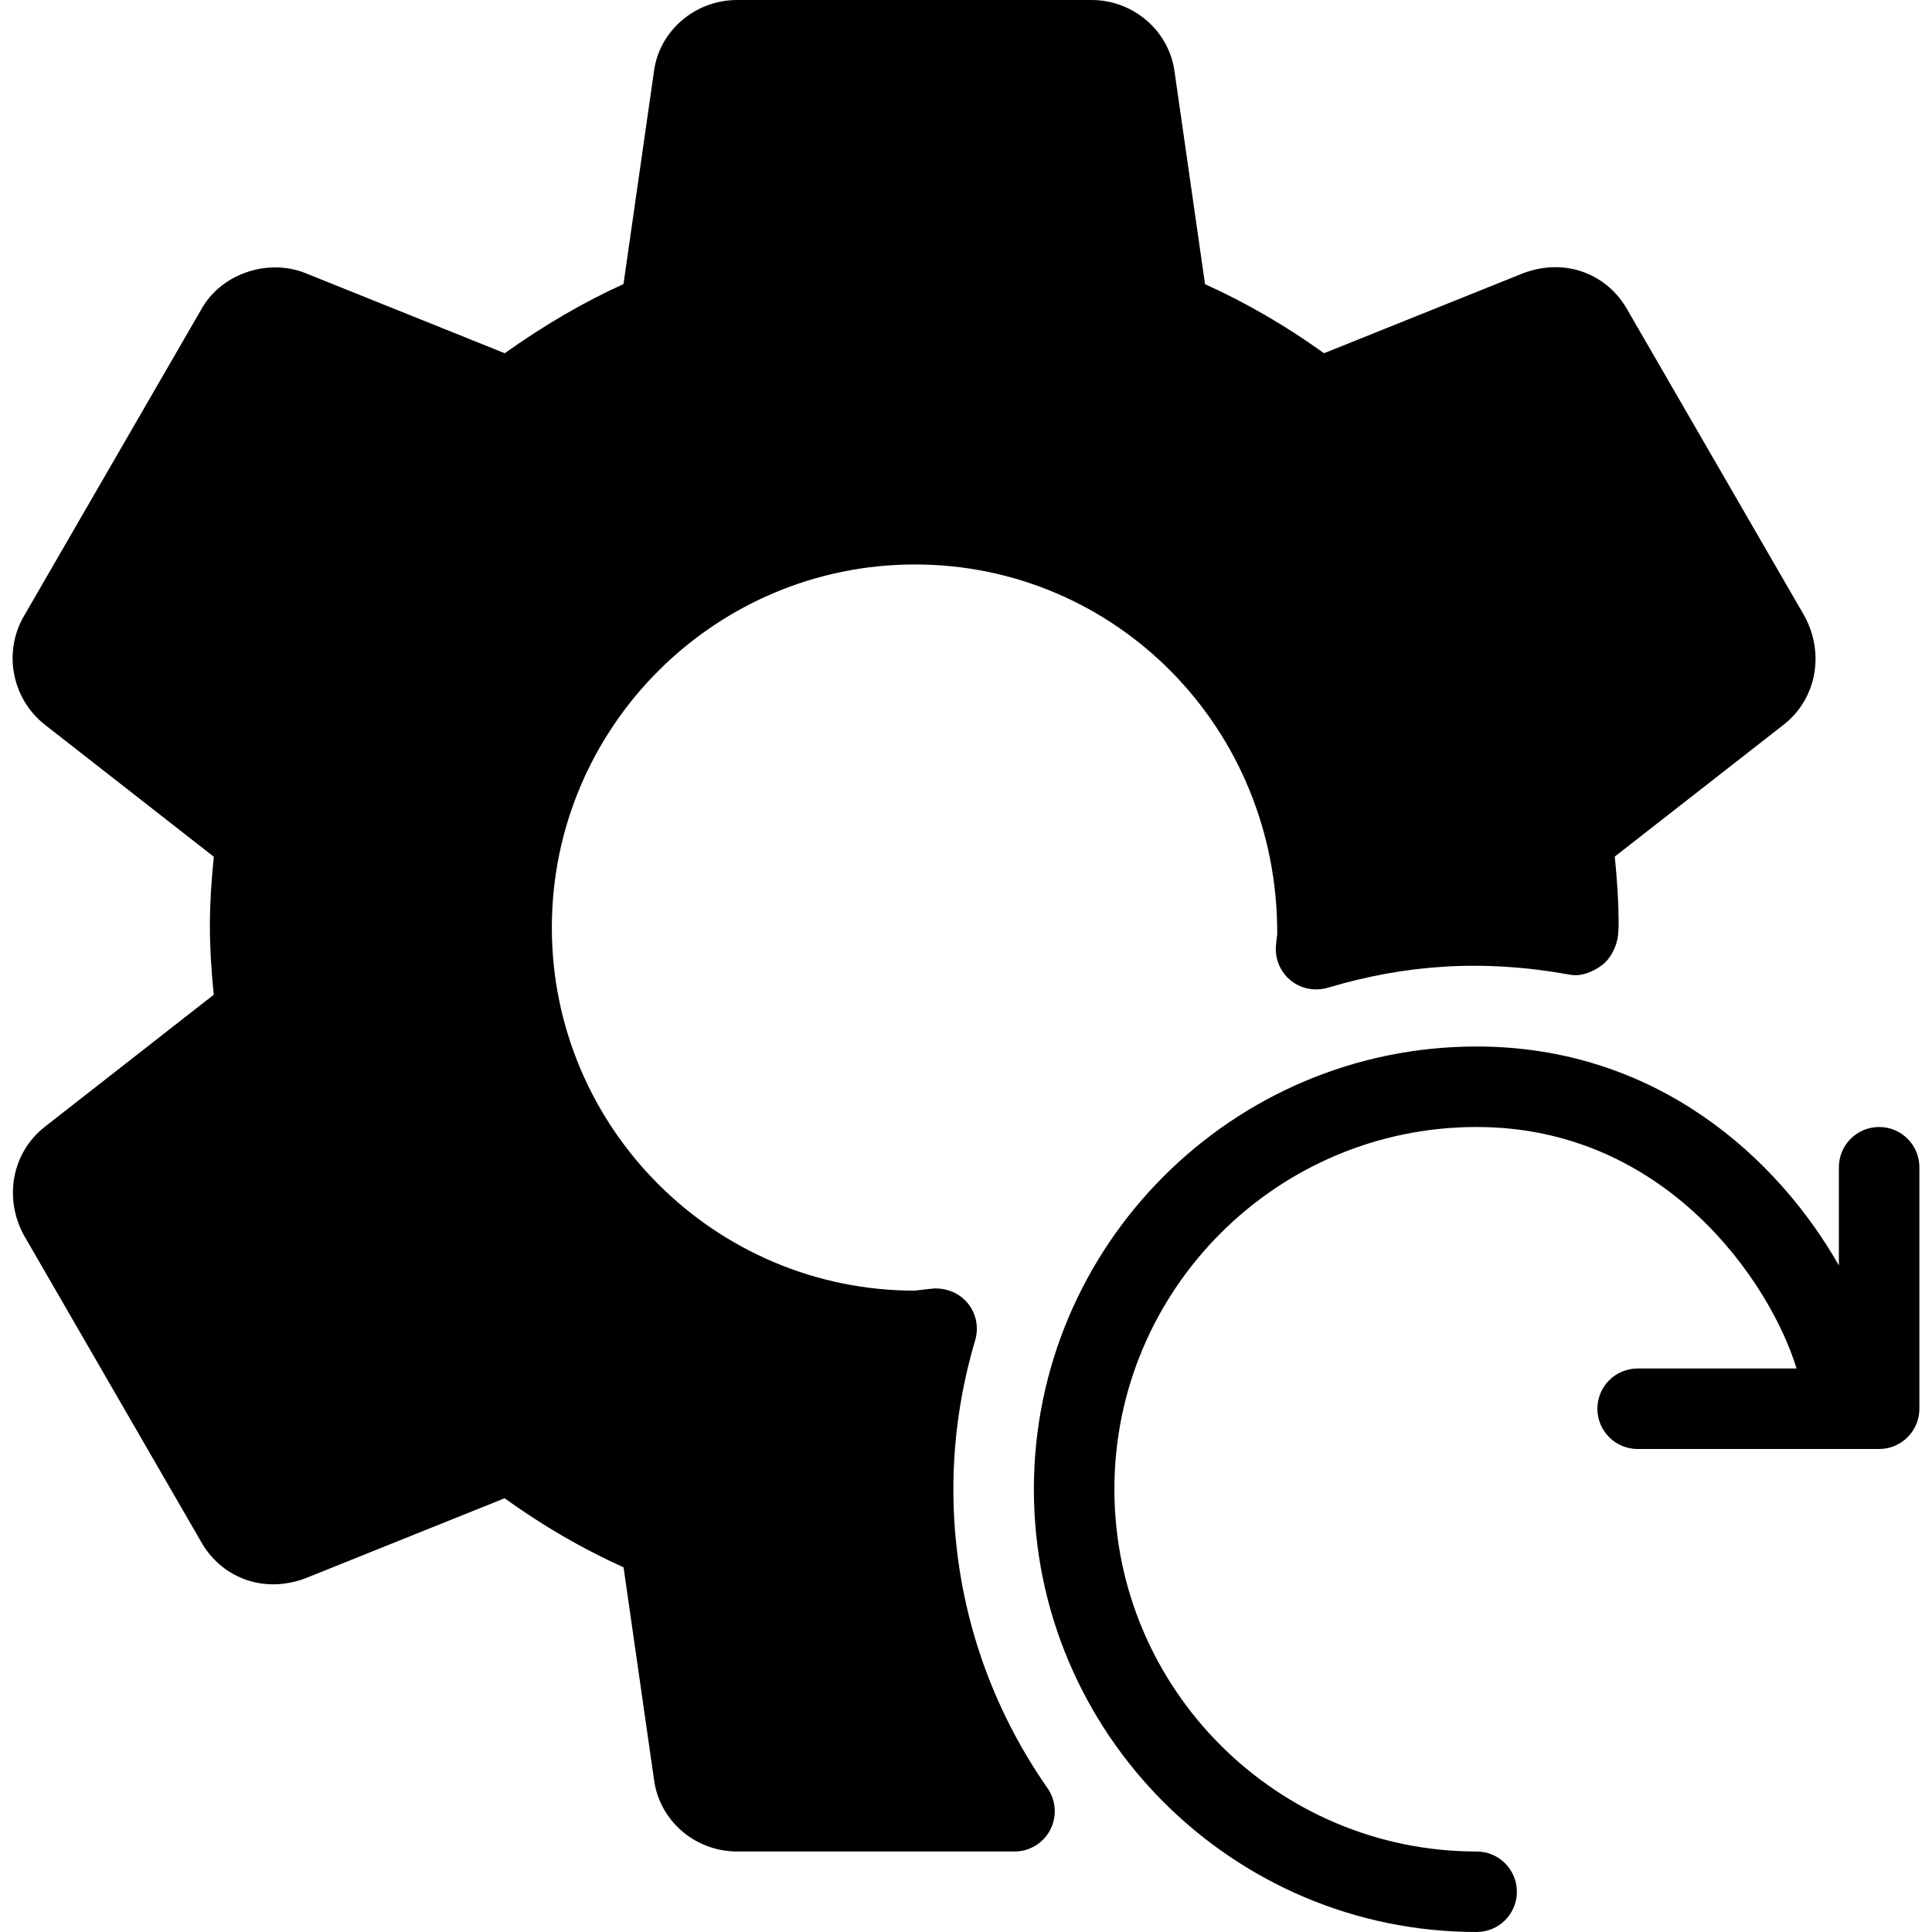
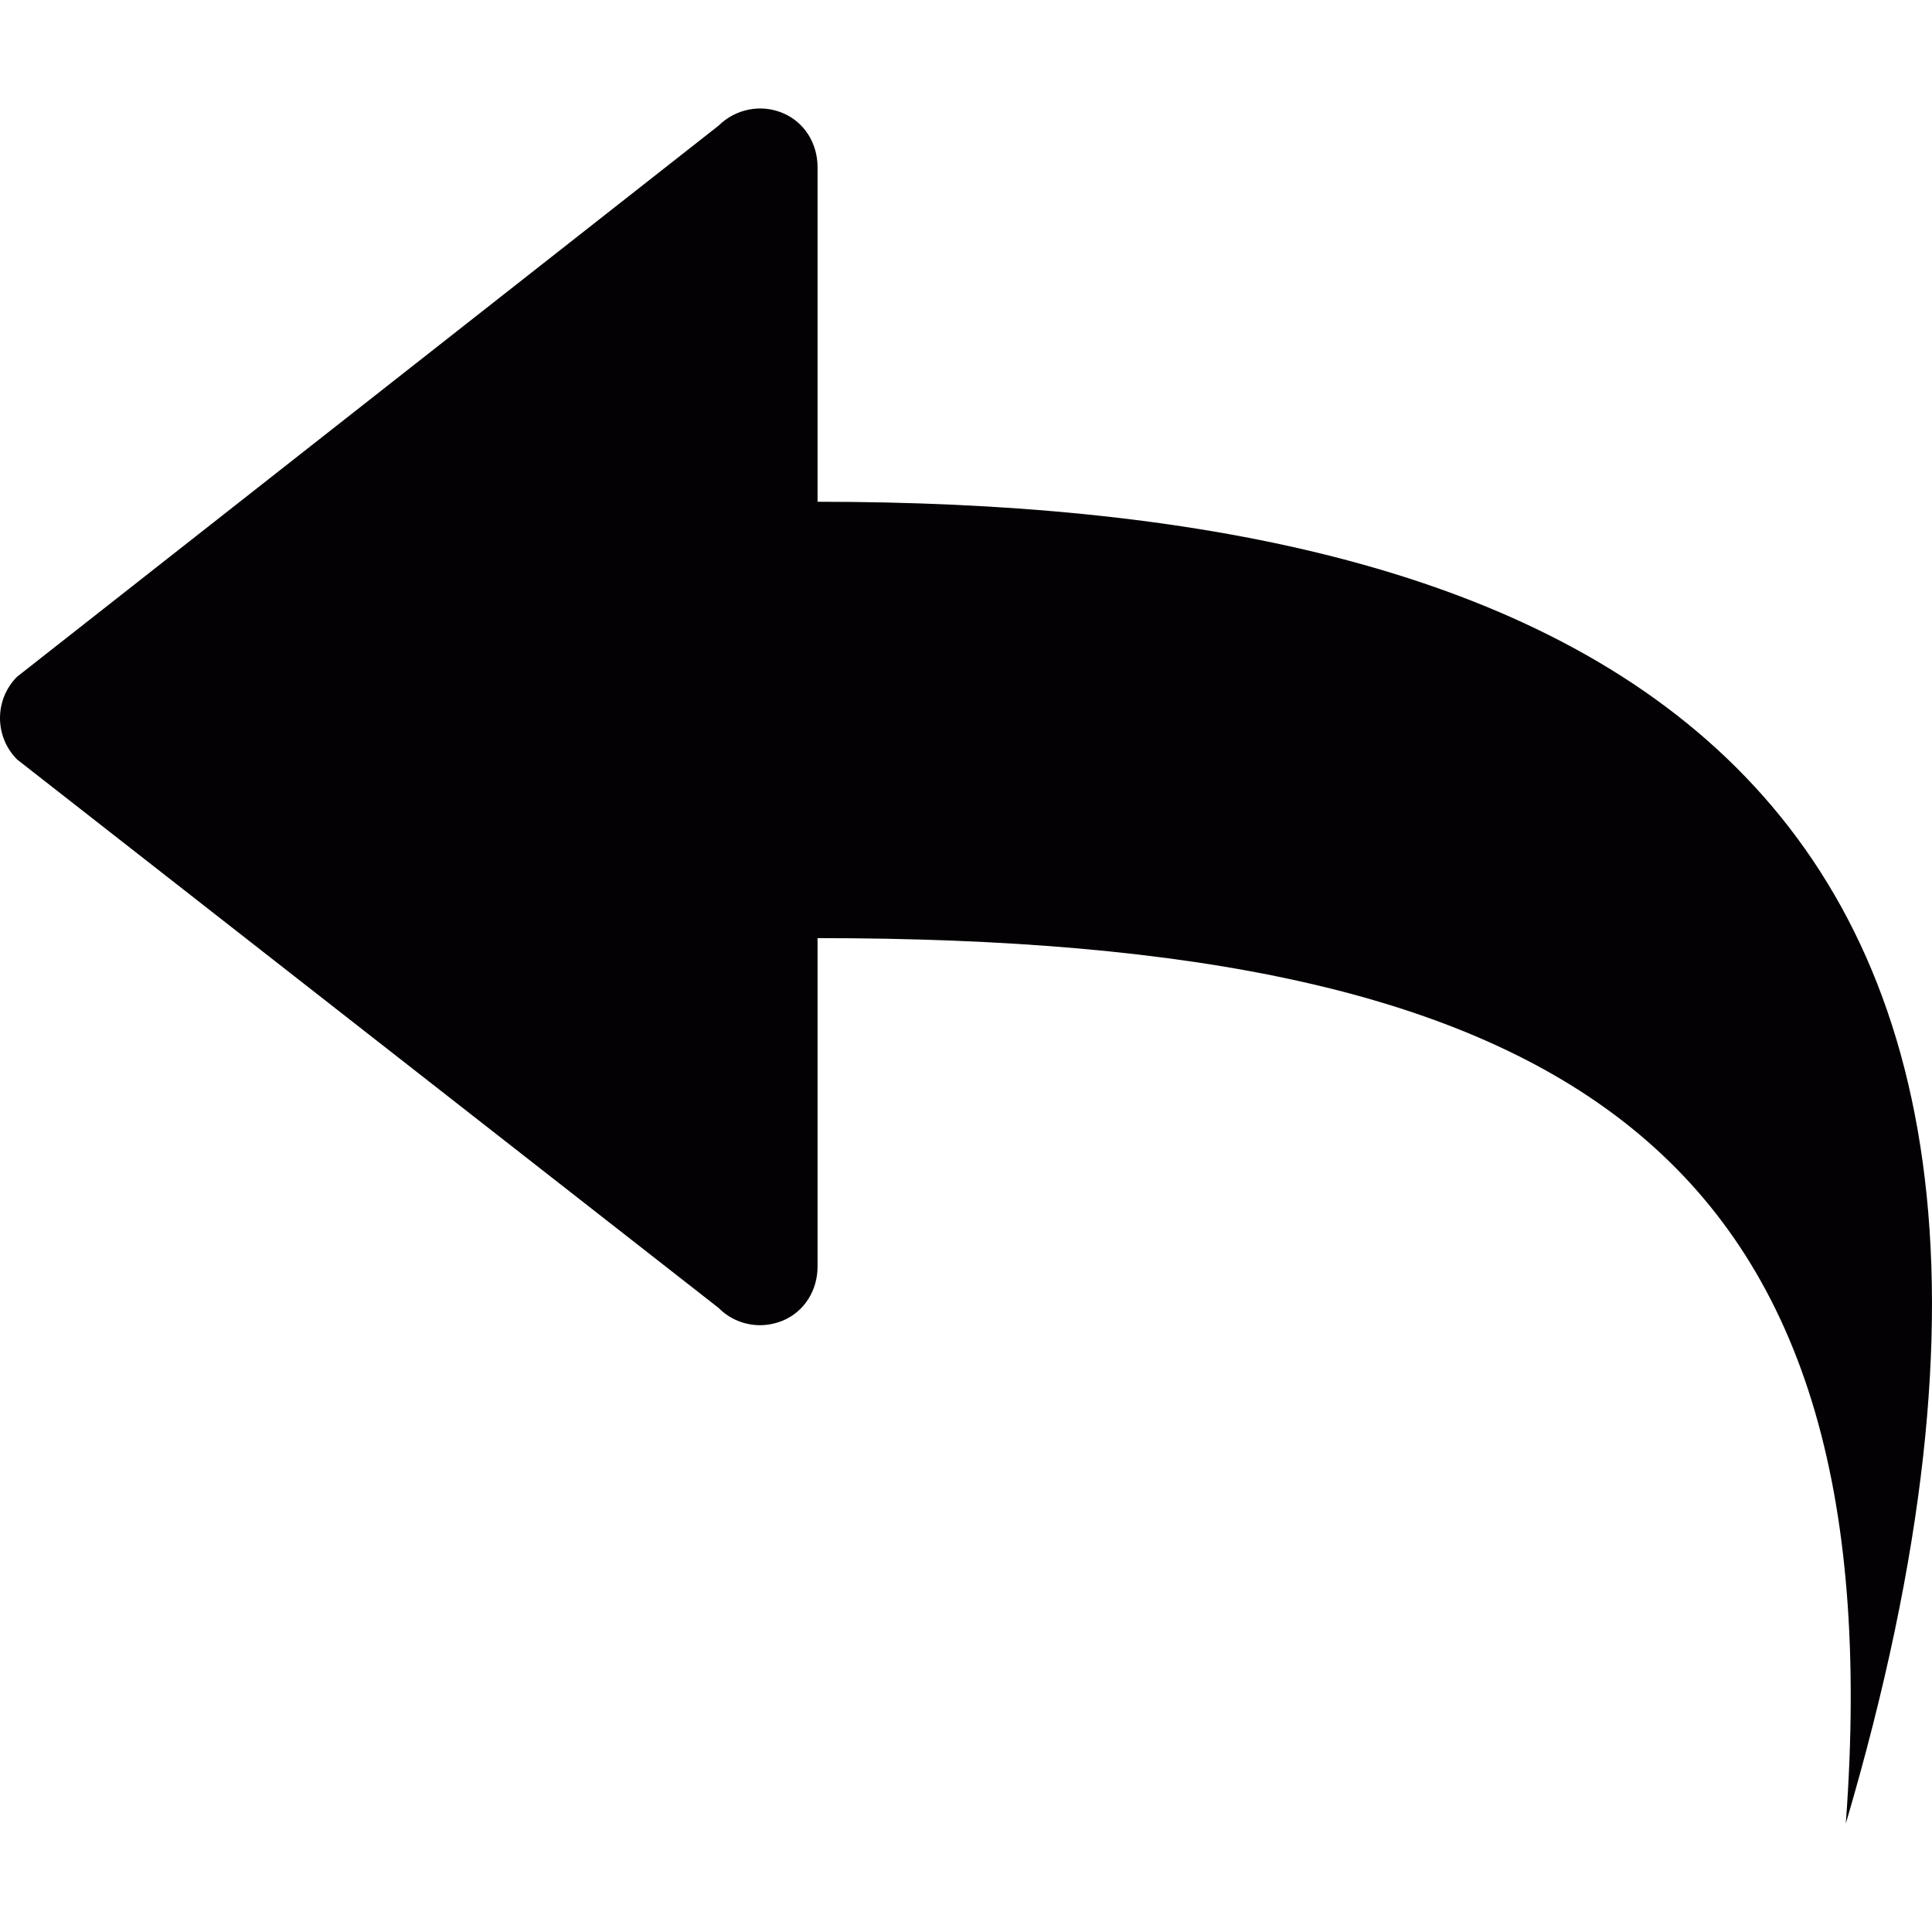
- <svg xmlns="http://www.w3.org/2000/svg" version="1.1" id="Layer_1" x="0px" y="0px" viewBox="0 0 512 512" style="enable-background:new 0 0 512 512;" xml:space="preserve">
+ <svg xmlns="http://www.w3.org/2000/svg" version="1.1" id="Capa_1" x="0px" y="0px" viewBox="0 0 25.64 25.64" style="enable-background:new 0 0 25.64 25.64;" xml:space="preserve">
  <g>
    <g>
-       <path d="M478.213,163.264l-46.805-80.939c-5.099-9.344-16.107-14.229-27.648-9.963l-52.885,21.248    c-10.048-7.232-20.608-13.376-31.531-18.304L311.301,19.2C309.936,8.256,300.443,0,289.221,0h-93.867    c-11.221,0-20.715,8.256-22.059,19.008l-8.064,56.277c-10.581,4.8-20.971,10.859-31.467,18.325L80.731,72.299    c-10.197-3.925-22.357,0.491-27.435,9.771L6.405,163.157c-5.632,9.557-3.307,21.952,5.44,28.864l44.821,35.029    c-0.704,6.763-1.045,12.672-1.045,18.283s0.341,11.52,1.024,18.283l-44.843,35.051c-8.555,6.763-10.901,18.752-5.44,28.736    l46.805,80.96c5.099,9.323,16.128,14.208,27.669,9.941l52.885-21.248c10.048,7.232,20.608,13.376,31.531,18.304l8.043,56.085    c1.344,10.965,10.837,19.221,22.059,19.221h73.515c3.989,0,7.616-2.219,9.451-5.739c1.835-3.52,1.557-7.765-0.704-11.029    c-16.32-23.381-24.96-50.795-24.96-79.232c0-13.269,1.941-26.56,5.781-39.509c0.981-3.328,0.299-6.912-1.856-9.643    c-2.155-2.709-5.461-4.16-8.939-4.053c-1.152,0.064-2.283,0.213-5.184,0.576c-53.056,0-96.213-43.157-96.213-96.213    c0-53.056,43.157-96.235,96.213-96.235c53.056,0,96.213,43.157,96.021,97.984c-0.149,1.131-0.299,2.261-0.363,3.413    c-0.171,3.477,1.344,6.805,4.053,8.939c2.731,2.155,6.336,2.795,9.643,1.856c20.757-6.187,41.216-7.659,64.384-3.456    c2.837,0.512,5.952-0.768,8.341-2.539c2.368-1.771,3.947-5.056,4.267-8c0.043-0.384,0.149-2.112,0.149-2.496    c0-6.635-0.469-12.885-1.024-18.283L472.752,192C481.307,185.259,483.653,173.269,478.213,163.264z" />
-     </g>
-   </g>
-   <g>
-     <g>
-       <path d="M497.989,298.667c-5.888,0-10.667,4.779-10.667,10.667v26.027c-16.085-28.309-48.213-58.027-96-58.027    c-64.704,0-117.333,52.629-117.333,117.333S326.619,512,391.323,512c5.888,0,10.667-4.779,10.667-10.667    c0-5.888-4.779-10.667-10.667-10.667c-52.928,0-96-43.072-96-96s43.072-96,96-96c50.304,0,77.973,41.557,84.779,64h-42.112    c-5.888,0-10.667,4.779-10.667,10.667c0,5.888,4.779,10.667,10.667,10.667h64c5.888,0,10.667-4.779,10.667-10.667v-64    C508.656,303.445,503.899,298.667,497.989,298.667z" />
+       <path style="fill:#030104;" d="M10.385,1.499C10.096,1.378,9.76,1.446,9.537,1.667L0.228,8.98c-0.304,0.302-0.304,0.797,0,1.1    l9.309,7.278c0.148,0.15,0.348,0.229,0.549,0.229c0.102,0,0.203-0.021,0.299-0.059c0.291-0.121,0.465-0.404,0.465-0.719V12.45    c9.955,0,14.309,2.808,13.646,11.751C28.713,9.893,20.619,6.659,10.85,6.659V2.217C10.849,1.902,10.676,1.619,10.385,1.499z" />
    </g>
  </g>
  <g>
</g>
  <g>
</g>
  <g>
</g>
  <g>
</g>
  <g>
</g>
  <g>
</g>
  <g>
</g>
  <g>
</g>
  <g>
</g>
  <g>
</g>
  <g>
</g>
  <g>
</g>
  <g>
</g>
  <g>
</g>
  <g>
</g>
</svg>
